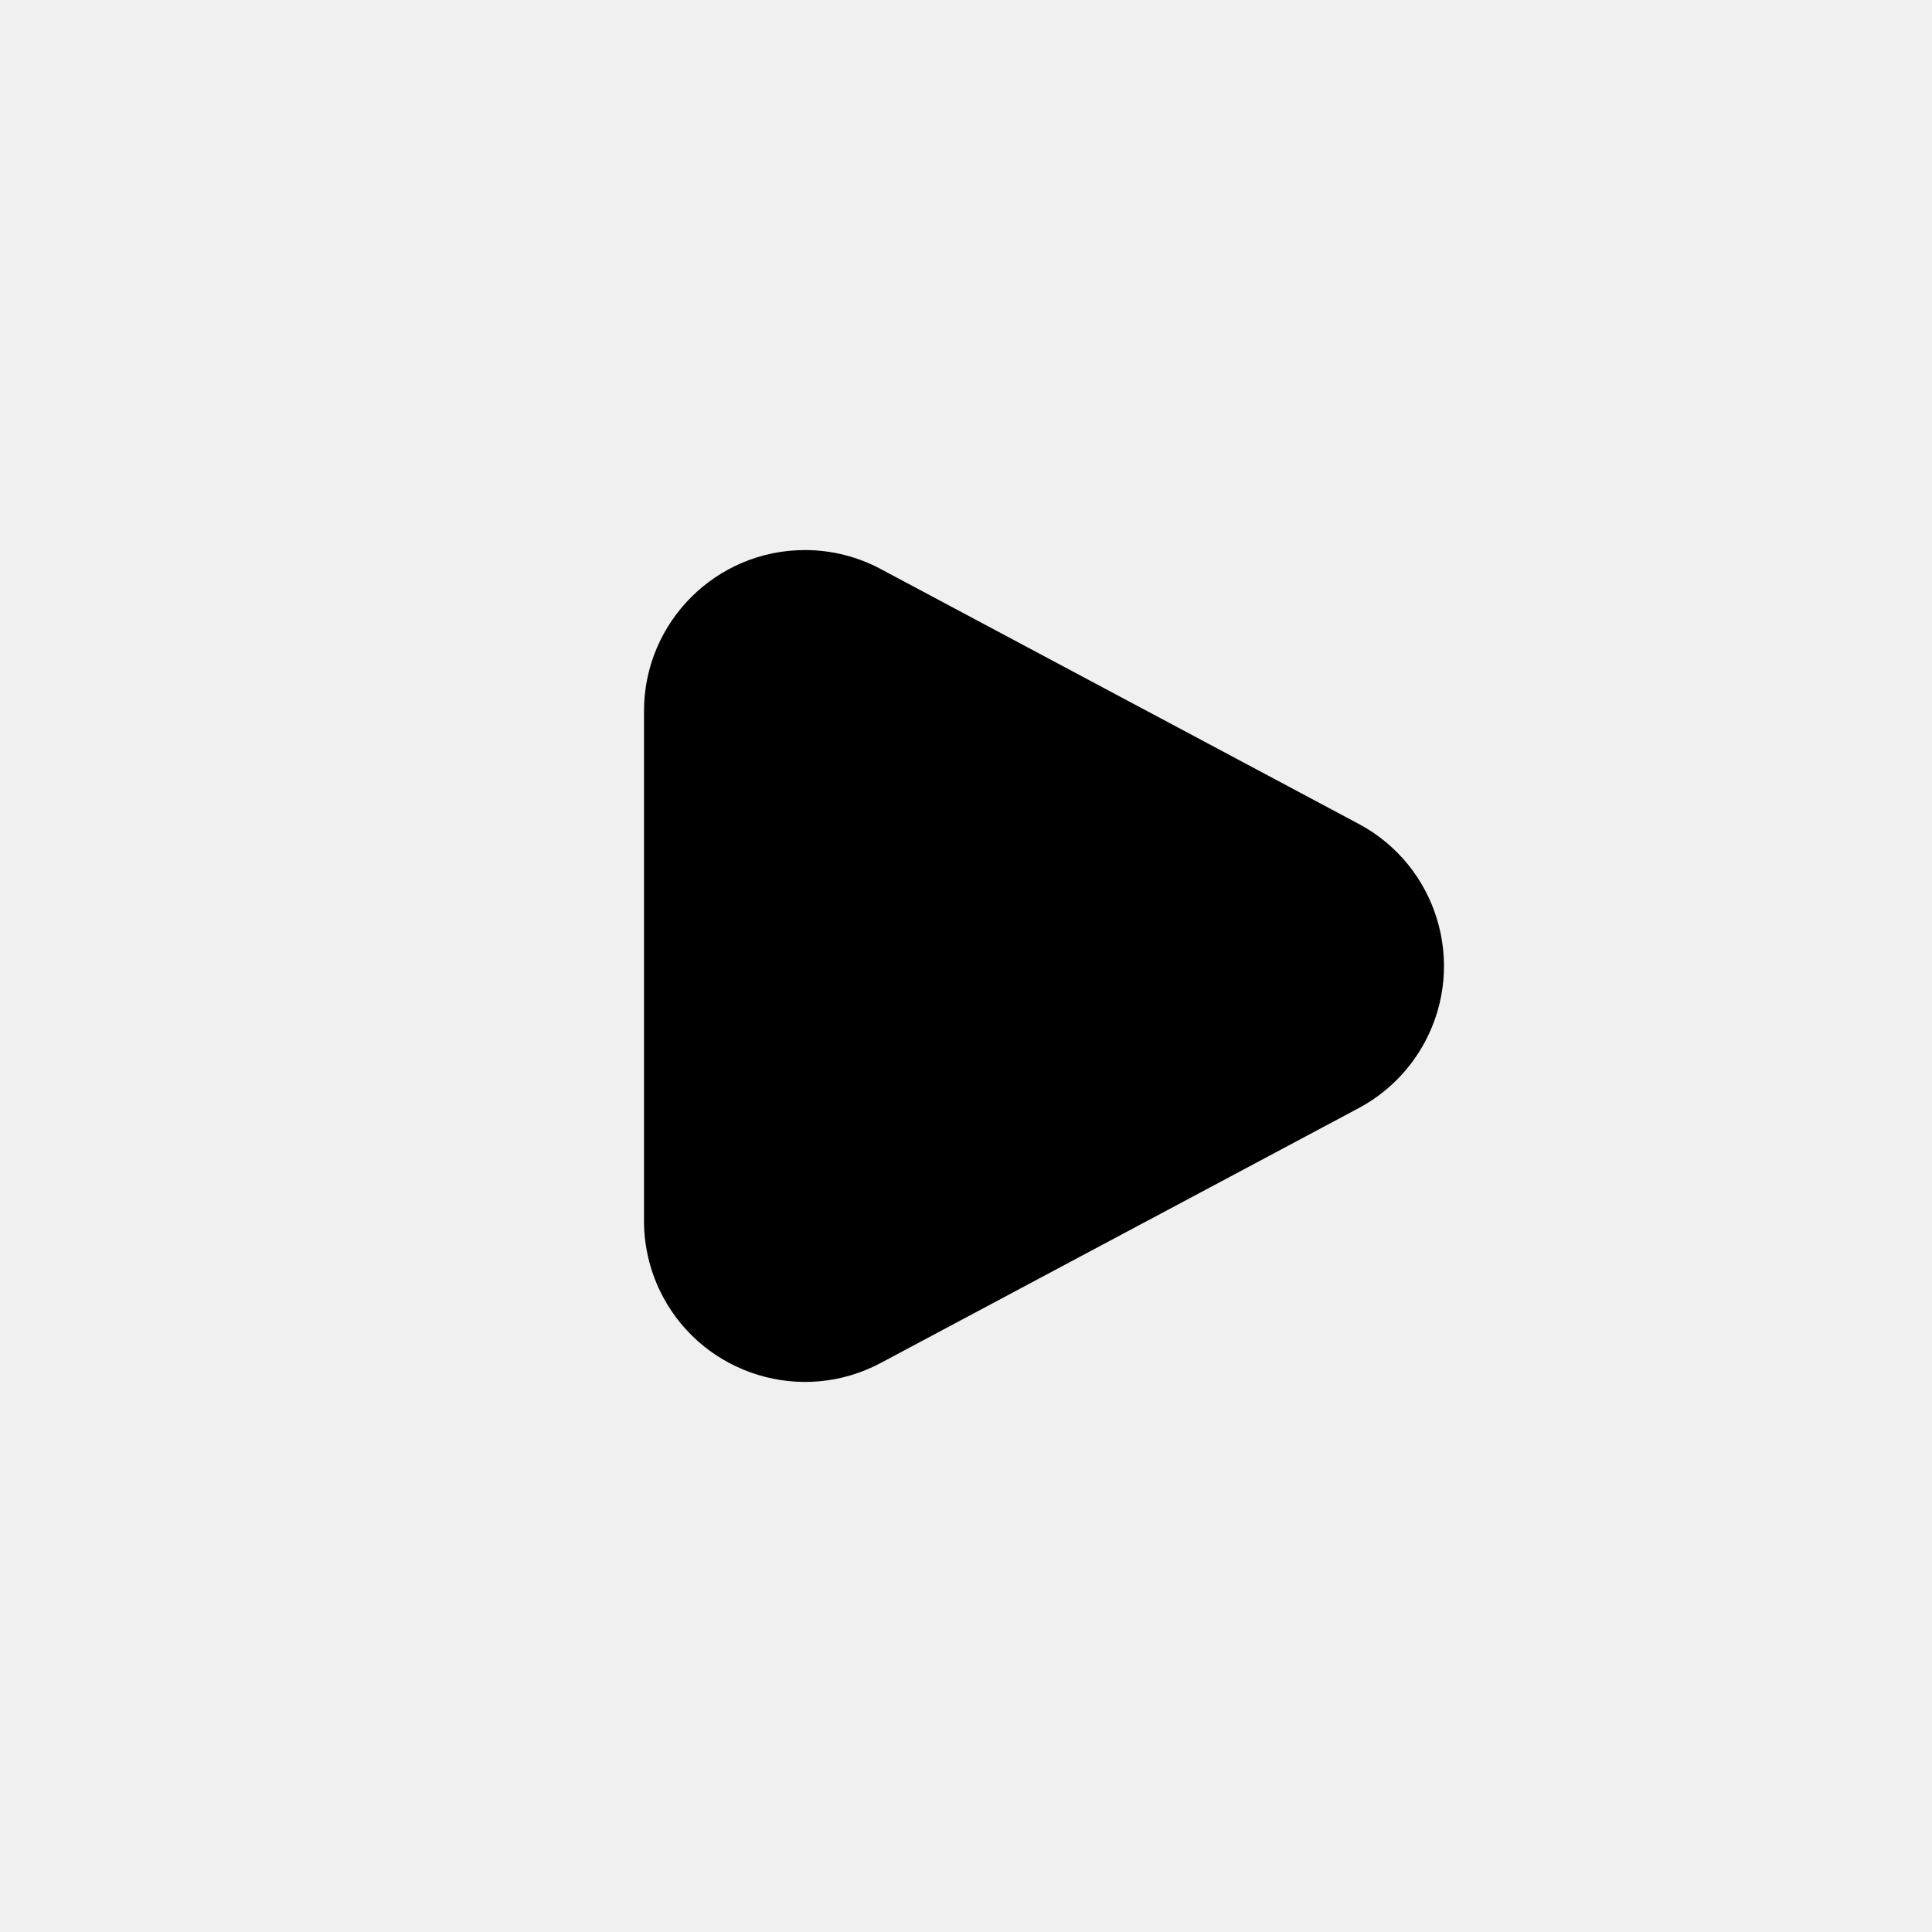
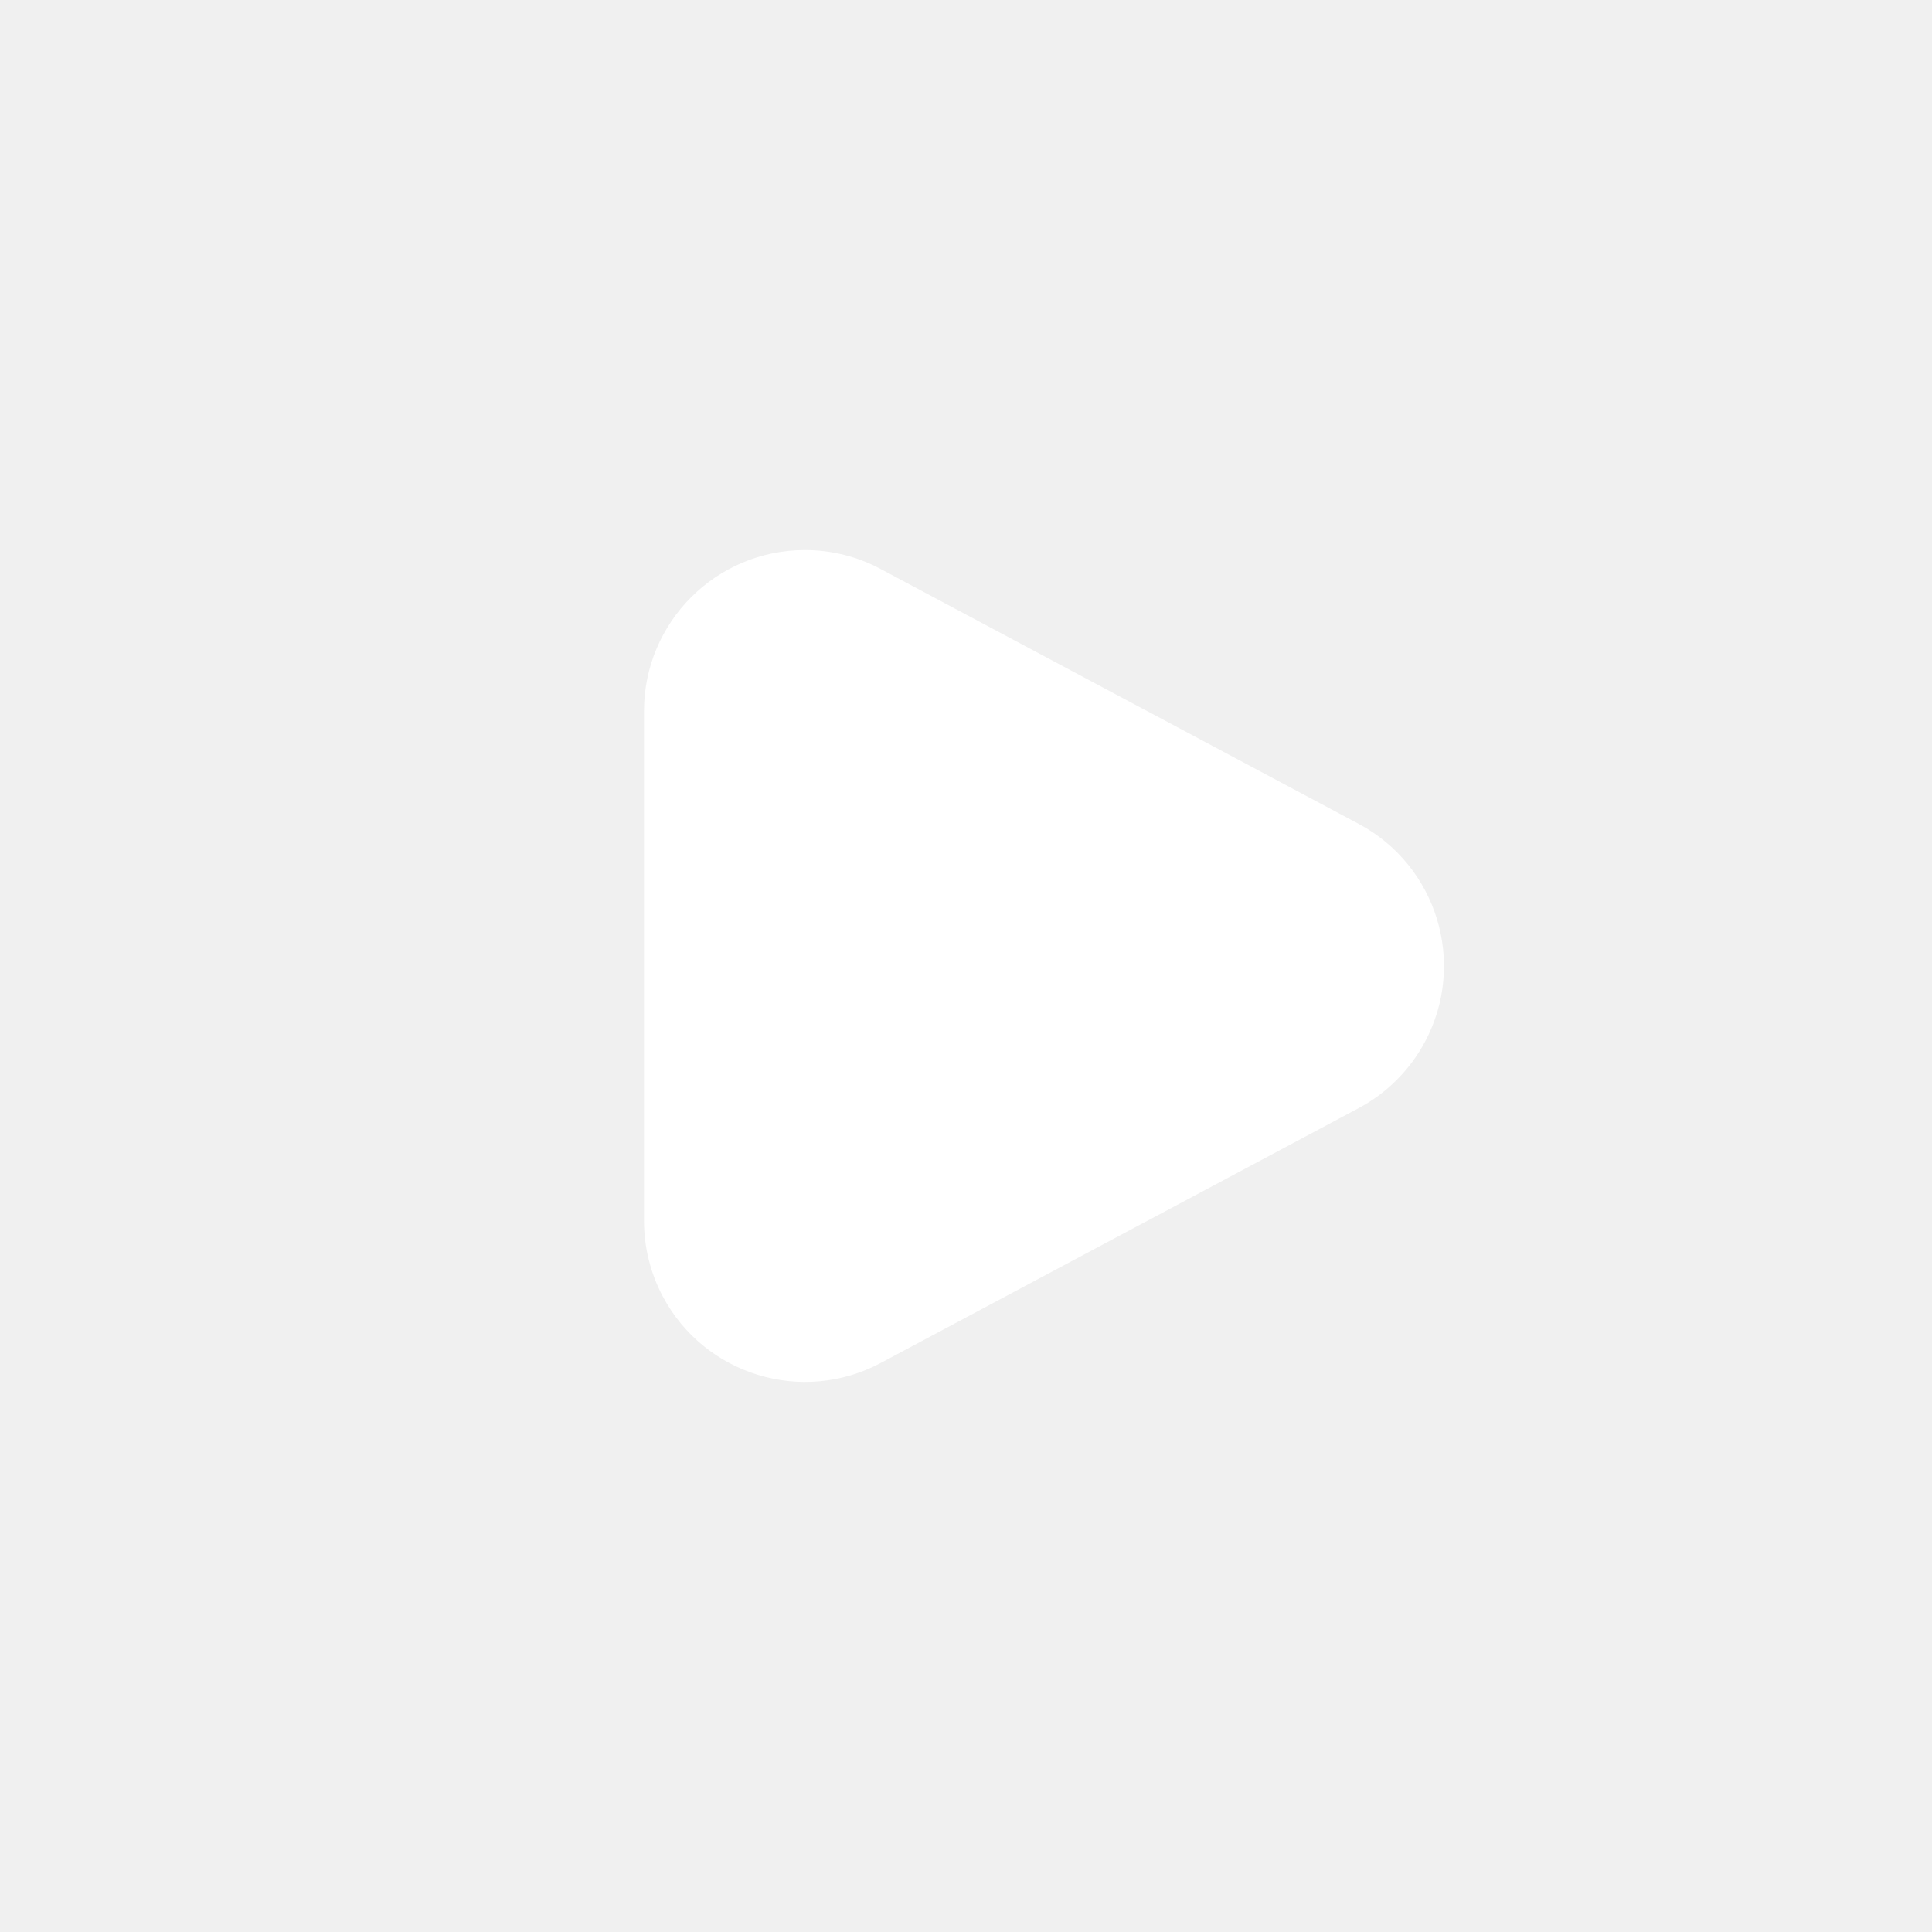
<svg xmlns="http://www.w3.org/2000/svg" width="24px" height="24px" viewBox="0 0 24 24" version="1.1">
  <g id="Atoms/ic_play" stroke="none" stroke-width="1" fill="none" fill-rule="evenodd">
-     <path d="M8,15.167 L8,8.833 C8,7.729 8.895,6.833 10,6.833 C10.328,6.833 10.652,6.914 10.941,7.069 L16.879,10.235 C17.853,10.755 18.222,11.967 17.702,12.941 C17.515,13.291 17.229,13.578 16.879,13.765 L10.941,16.931 C9.967,17.451 8.755,17.082 8.235,16.108 C8.081,15.818 8,15.495 8,15.167 Z" id="Path" fill="#000000" fill-rule="nonzero" />
+     <path d="M8,15.167 L8,8.833 C8,7.729 8.895,6.833 10,6.833 C10.328,6.833 10.652,6.914 10.941,7.069 L16.879,10.235 C17.853,10.755 18.222,11.967 17.702,12.941 C17.515,13.291 17.229,13.578 16.879,13.765 L10.941,16.931 C9.967,17.451 8.755,17.082 8.235,16.108 C8.081,15.818 8,15.495 8,15.167 Z" id="Path" fill="#fff" fill-rule="nonzero" />
  </g>
</svg>
